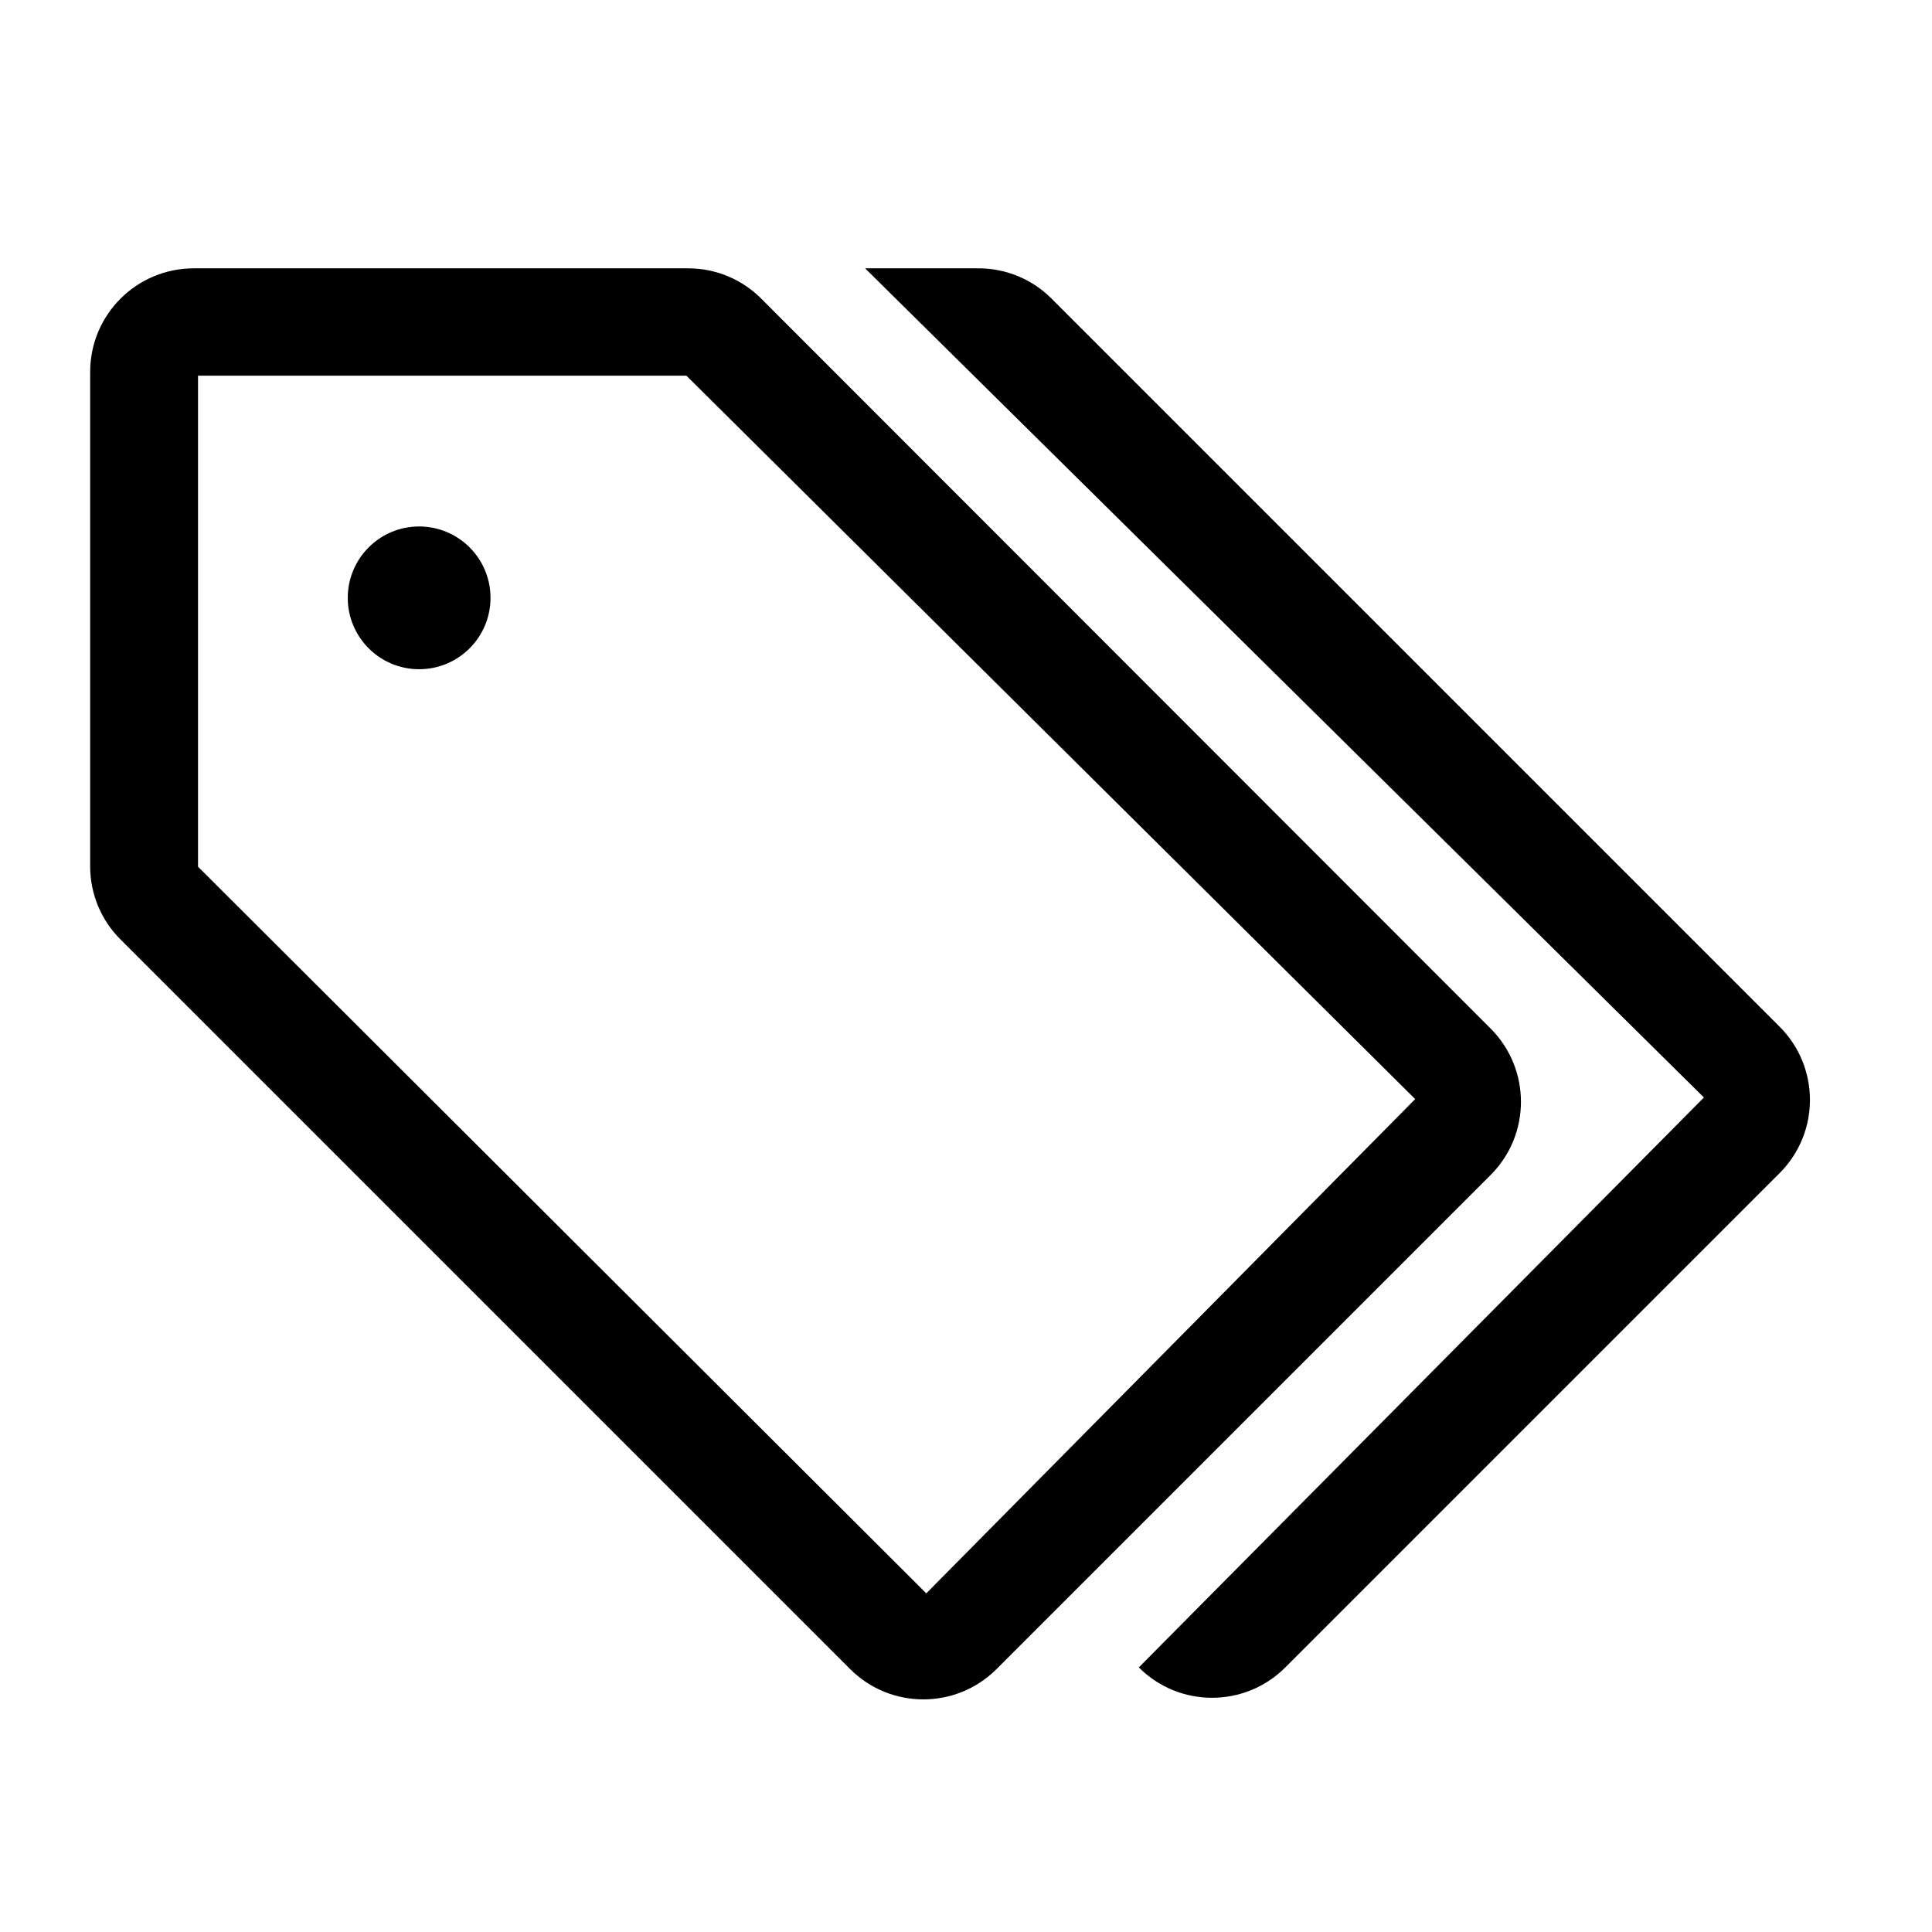
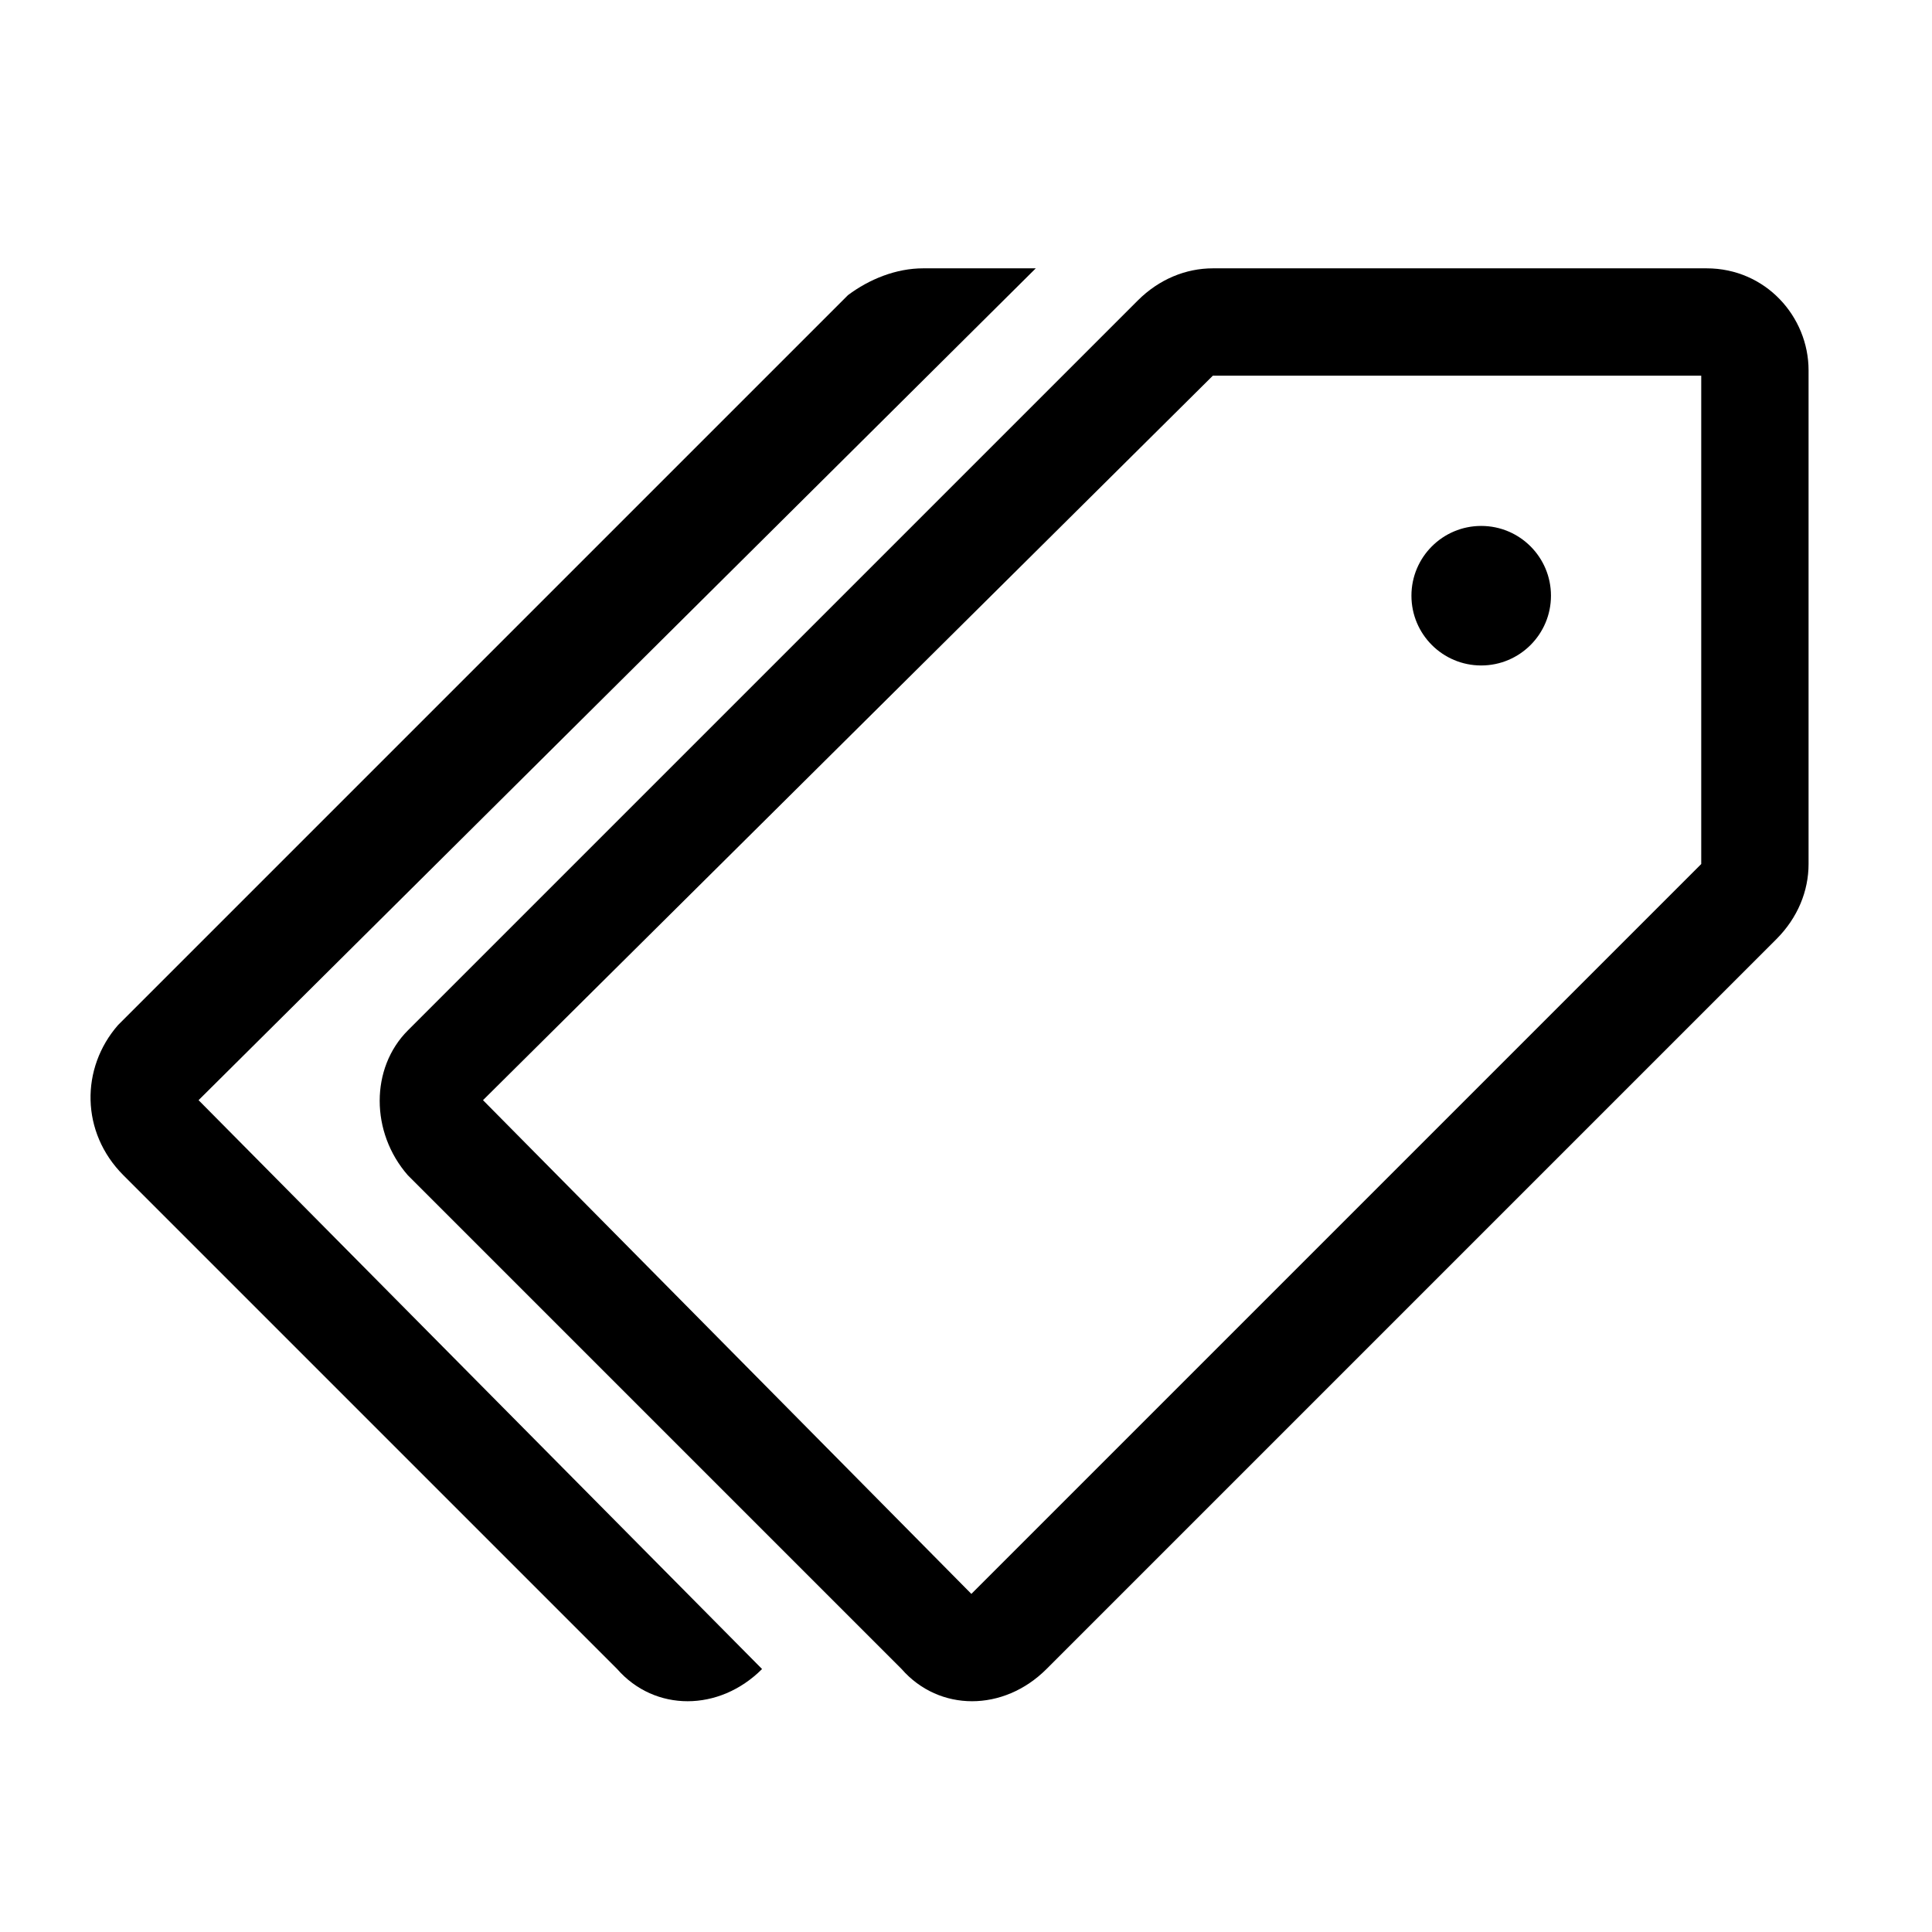
- <svg xmlns="http://www.w3.org/2000/svg" version="1.1" width="36" height="36" viewBox="0 0 36 36" preserveAspectRatio="xMidYMid meet">
-   <path d="M33.16,19.13,19.58,5.55A1.92,1.92,0,0,0,18.21,5H16.12L31.75,20.45,21.22,31.07a1.93,1.93,0,0,0,2.73,0l9.21-9.21a1.93,1.93,0,0,0,0-2.73Z" />
-   <circle cx="7.81" cy="11.14" r="1.33" />
-   <path d="M27.78,19.17,14.2,5.58A1.92,1.92,0,0,0,12.83,5H3.61A1.93,1.93,0,0,0,1.68,6.93v9.22a1.92,1.92,0,0,0,.57,1.36L15.84,31.1a1.93,1.93,0,0,0,2.73,0l9.21-9.21A1.93,1.93,0,0,0,27.78,19.17ZM17.26,29.69,3.69,16.15V7h9.1L26.37,20.48Z" />
-   <rect x="0" y="0" width="36" height="36" fill-opacity="0" />
+ <svg xmlns="http://www.w3.org/2000/svg" version="1.1" id="Capa_1" x="0px" y="0px" viewBox="0 0 36 36" style="enable-background:new 0 0 36 36;" xml:space="preserve">
+   <path d="M2.2,19.1c-0.7,0.8-0.7,2,0.1,2.8l9.2,9.2l0,0c0.7,0.8,1.9,0.8,2.7,0L3.7,20.5L19.3,5h-2.1c-0.5,0-1,0.2-1.4,0.5L2.2,19.1  L2.2,19.1z" />
+   <circle cx="27.6" cy="11.1" r="1.3" />
+   <path d="M7.6,21.9l9.2,9.2l0,0c0.7,0.8,1.9,0.8,2.7,0l13.6-13.6c0.4-0.4,0.6-0.9,0.6-1.4V6.9c0-1-0.8-1.9-1.9-1.9h-9.2  c-0.5,0-1,0.2-1.4,0.6L7.6,19.2C6.9,19.9,6.9,21.1,7.6,21.9z M9,20.5L22.6,7h9.1v9.1L18.1,29.7L9,20.5z" />
</svg>
